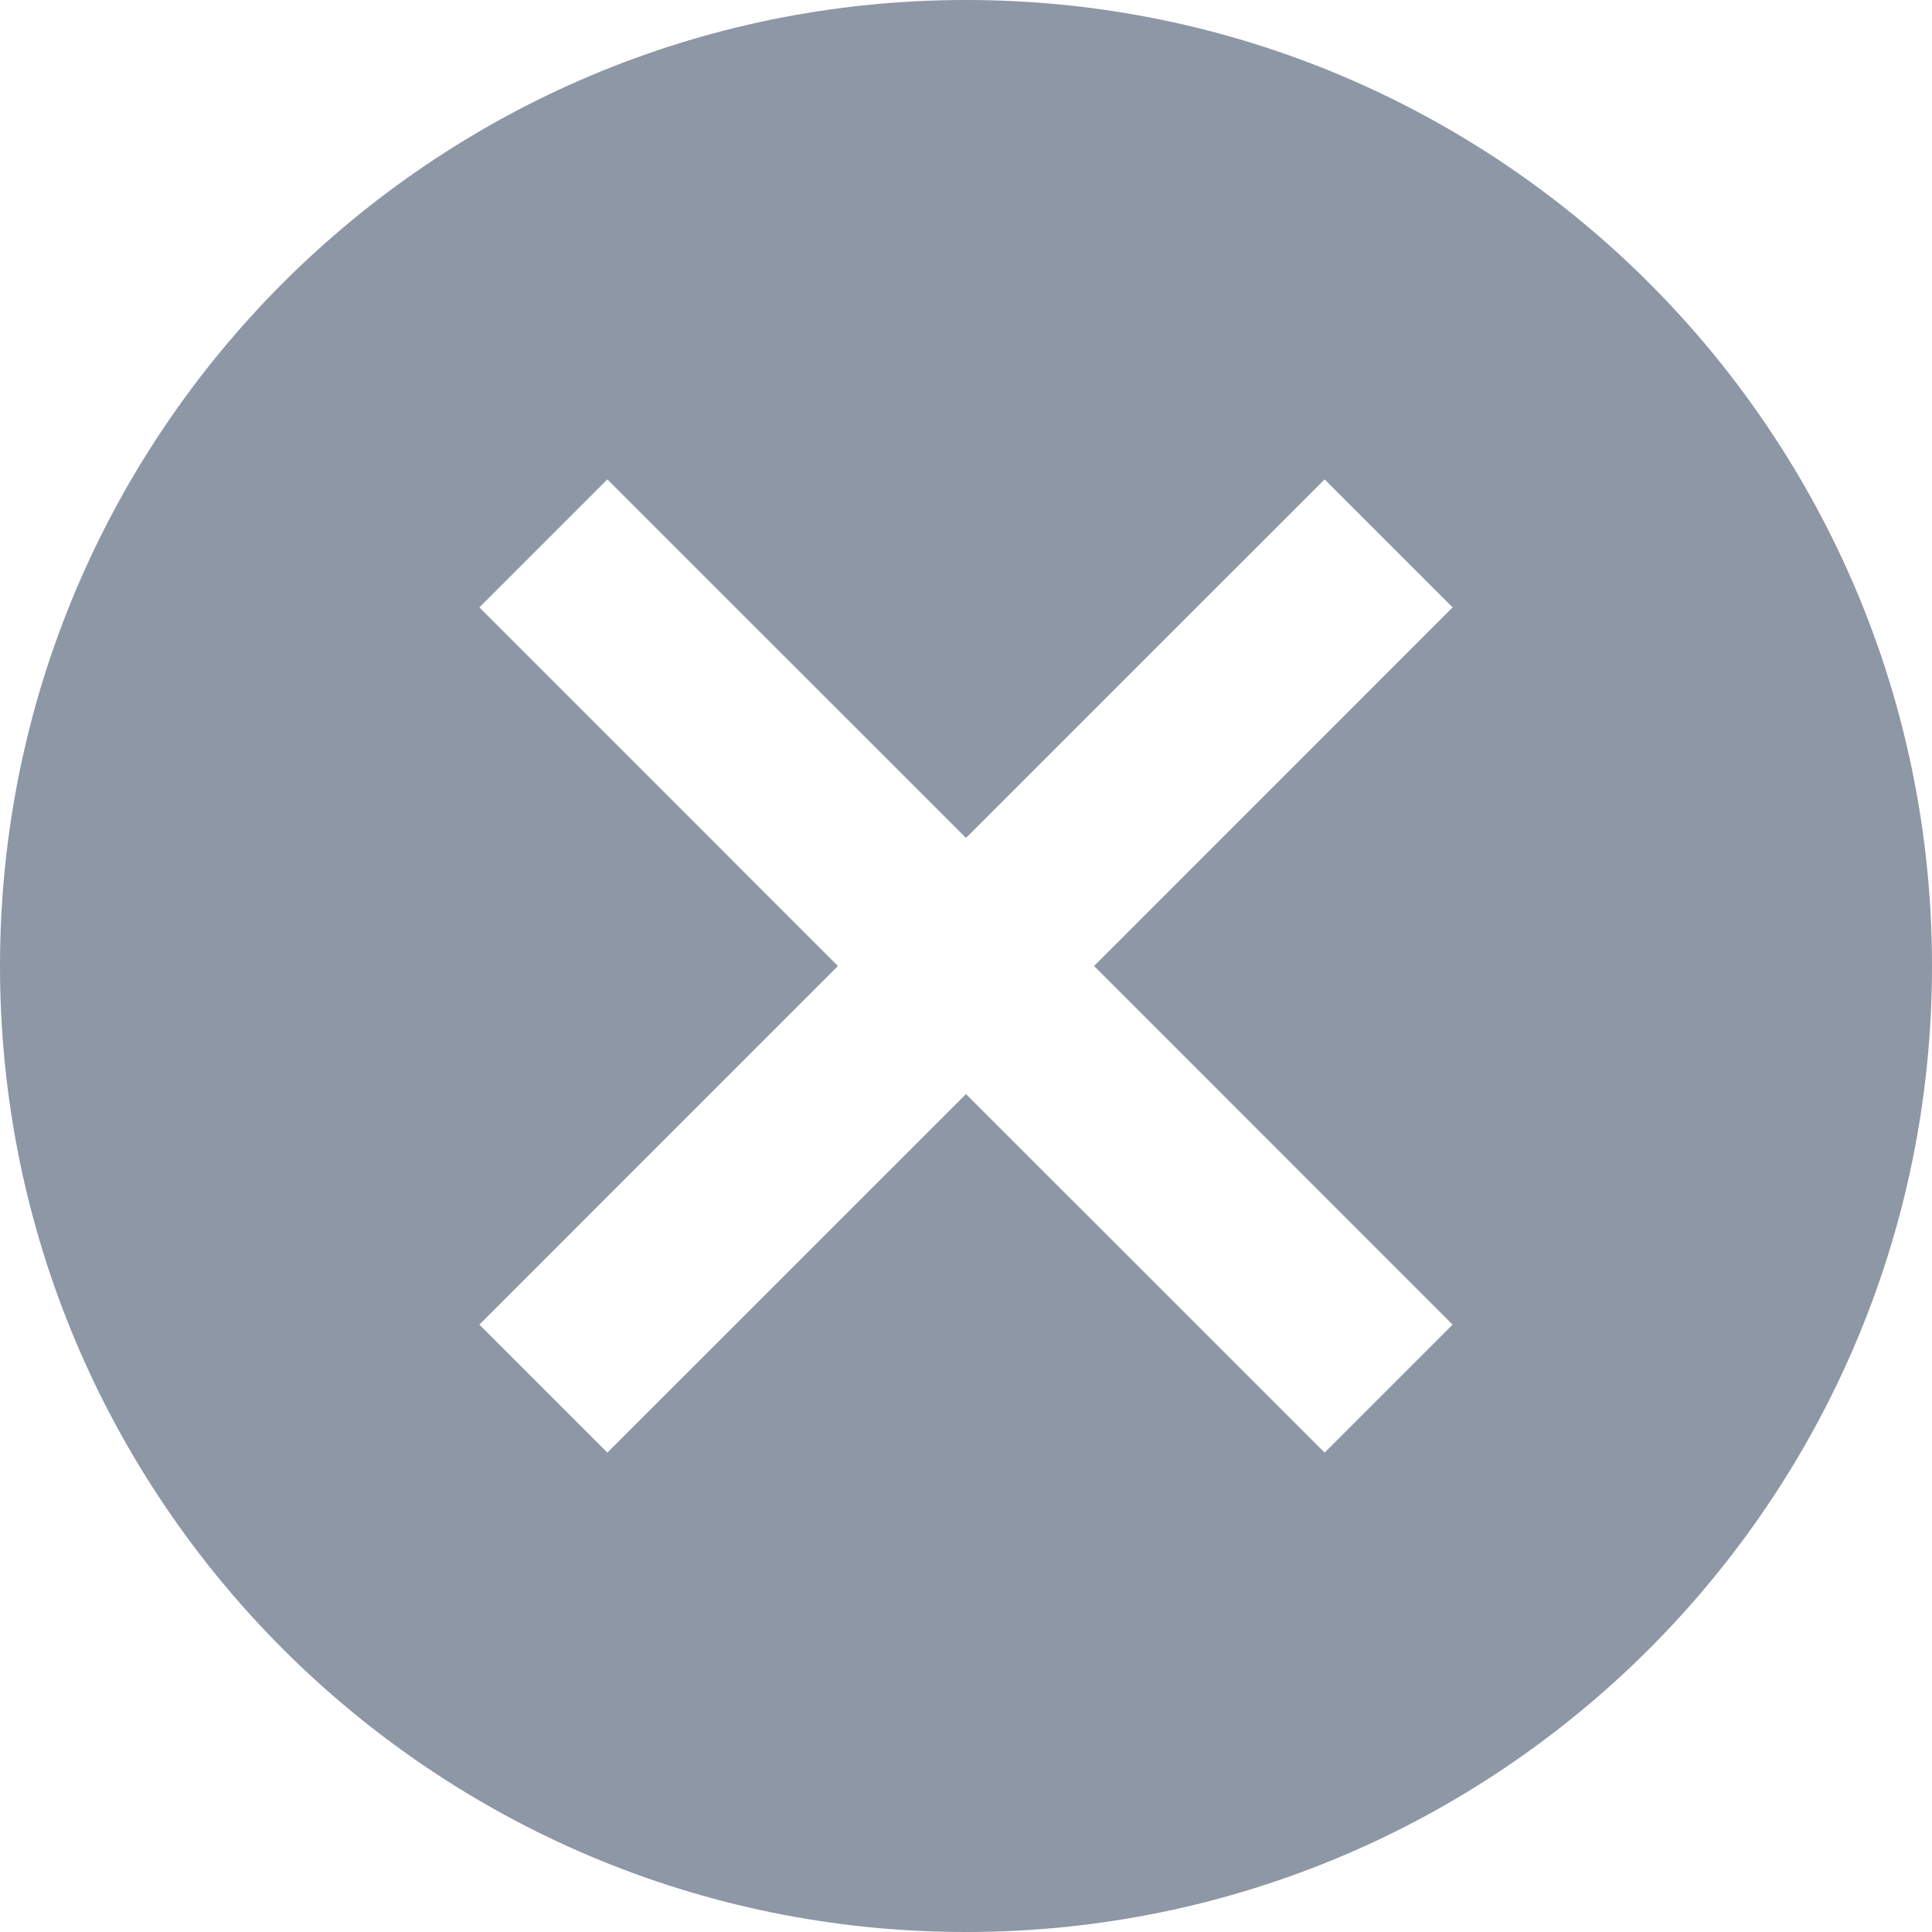
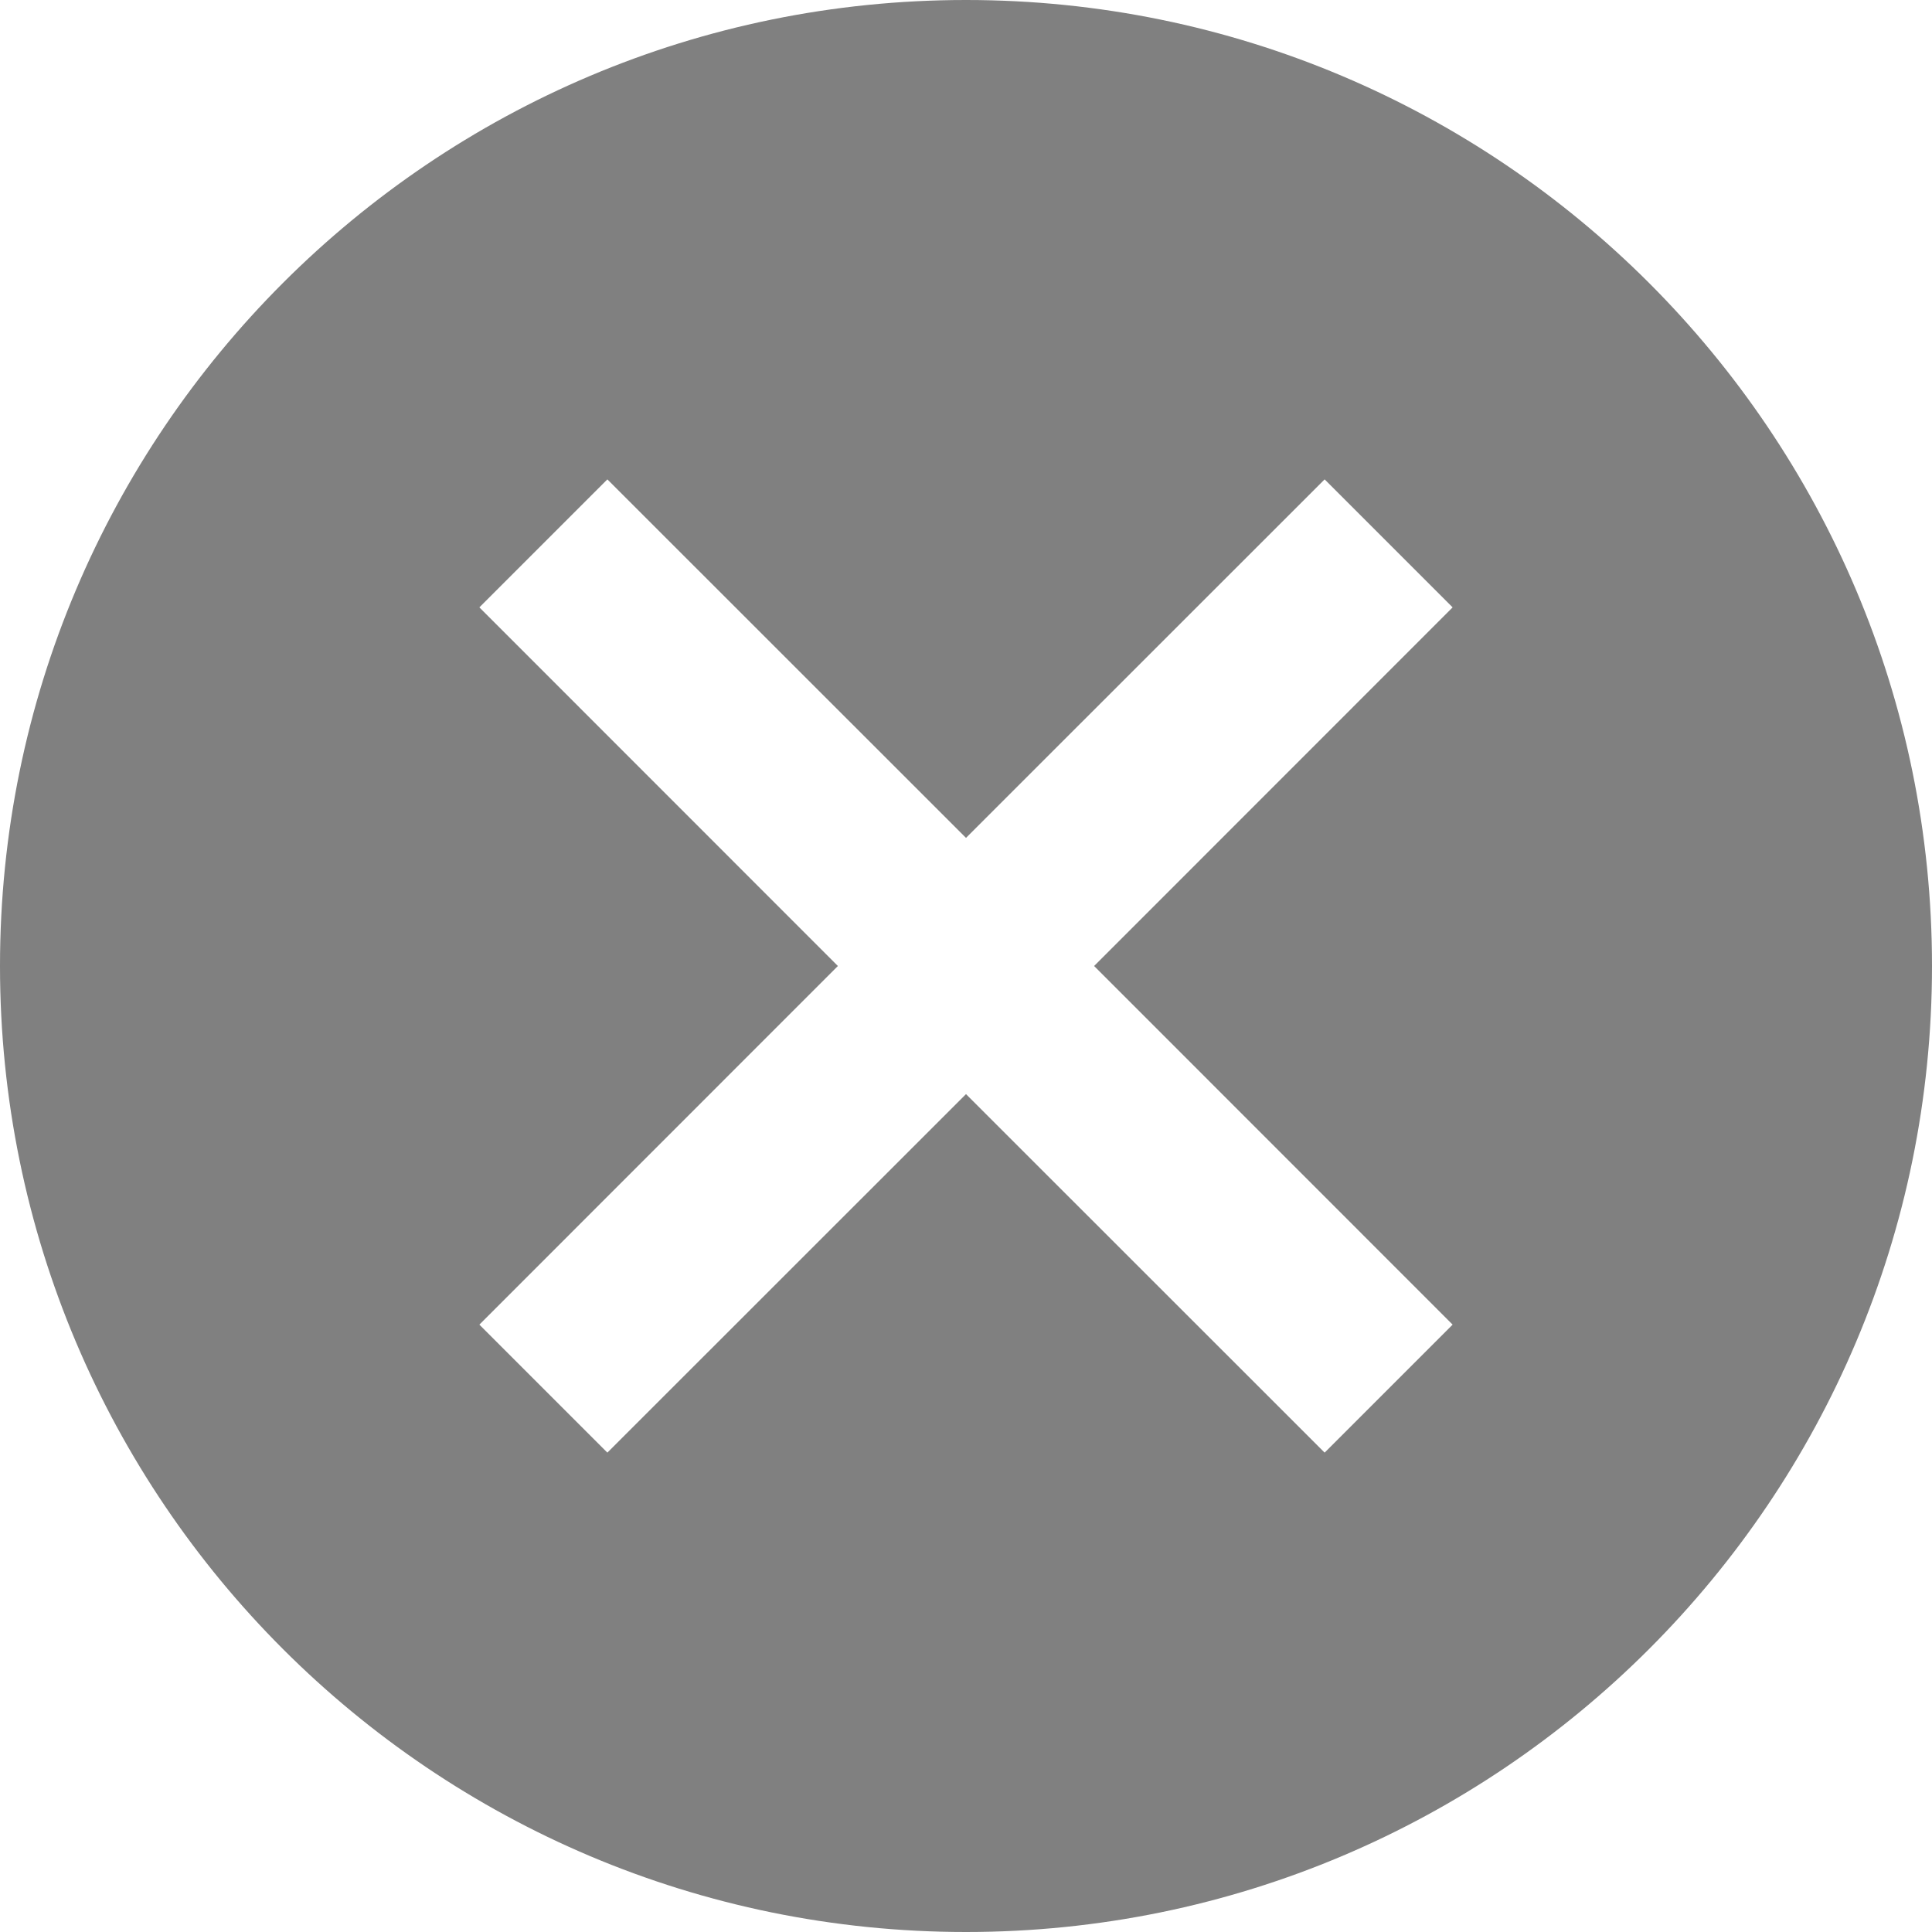
<svg xmlns="http://www.w3.org/2000/svg" width="16" height="16" viewBox="0 0 16 16" fill="none">
-   <path fill-rule="evenodd" clip-rule="evenodd" d="M8 16C12.418 16 16 12.418 16 8C16 3.582 12.418 0 8 0C3.582 0 0 3.582 0 8C0 12.418 3.582 16 8 16ZM3.97 5.03L6.939 8L3.97 10.97L5.03 12.03L8 9.061L10.97 12.03L12.03 10.97L9.061 8L12.03 5.03L10.97 3.97L8 6.939L5.03 3.97L3.97 5.03Z" fill="#8D97A5" />
+   <path fill-rule="evenodd" clip-rule="evenodd" d="M8 16C12.418 16 16 12.418 16 8C16 3.582 12.418 0 8 0C3.582 0 0 3.582 0 8C0 12.418 3.582 16 8 16ZM3.97 5.03L6.939 8L3.97 10.97L5.03 12.03L8 9.061L10.97 12.03L12.03 10.97L9.061 8L12.03 5.03L10.97 3.97L8 6.939L5.03 3.97L3.97 5.03Z" fill="#808080" />
</svg>
